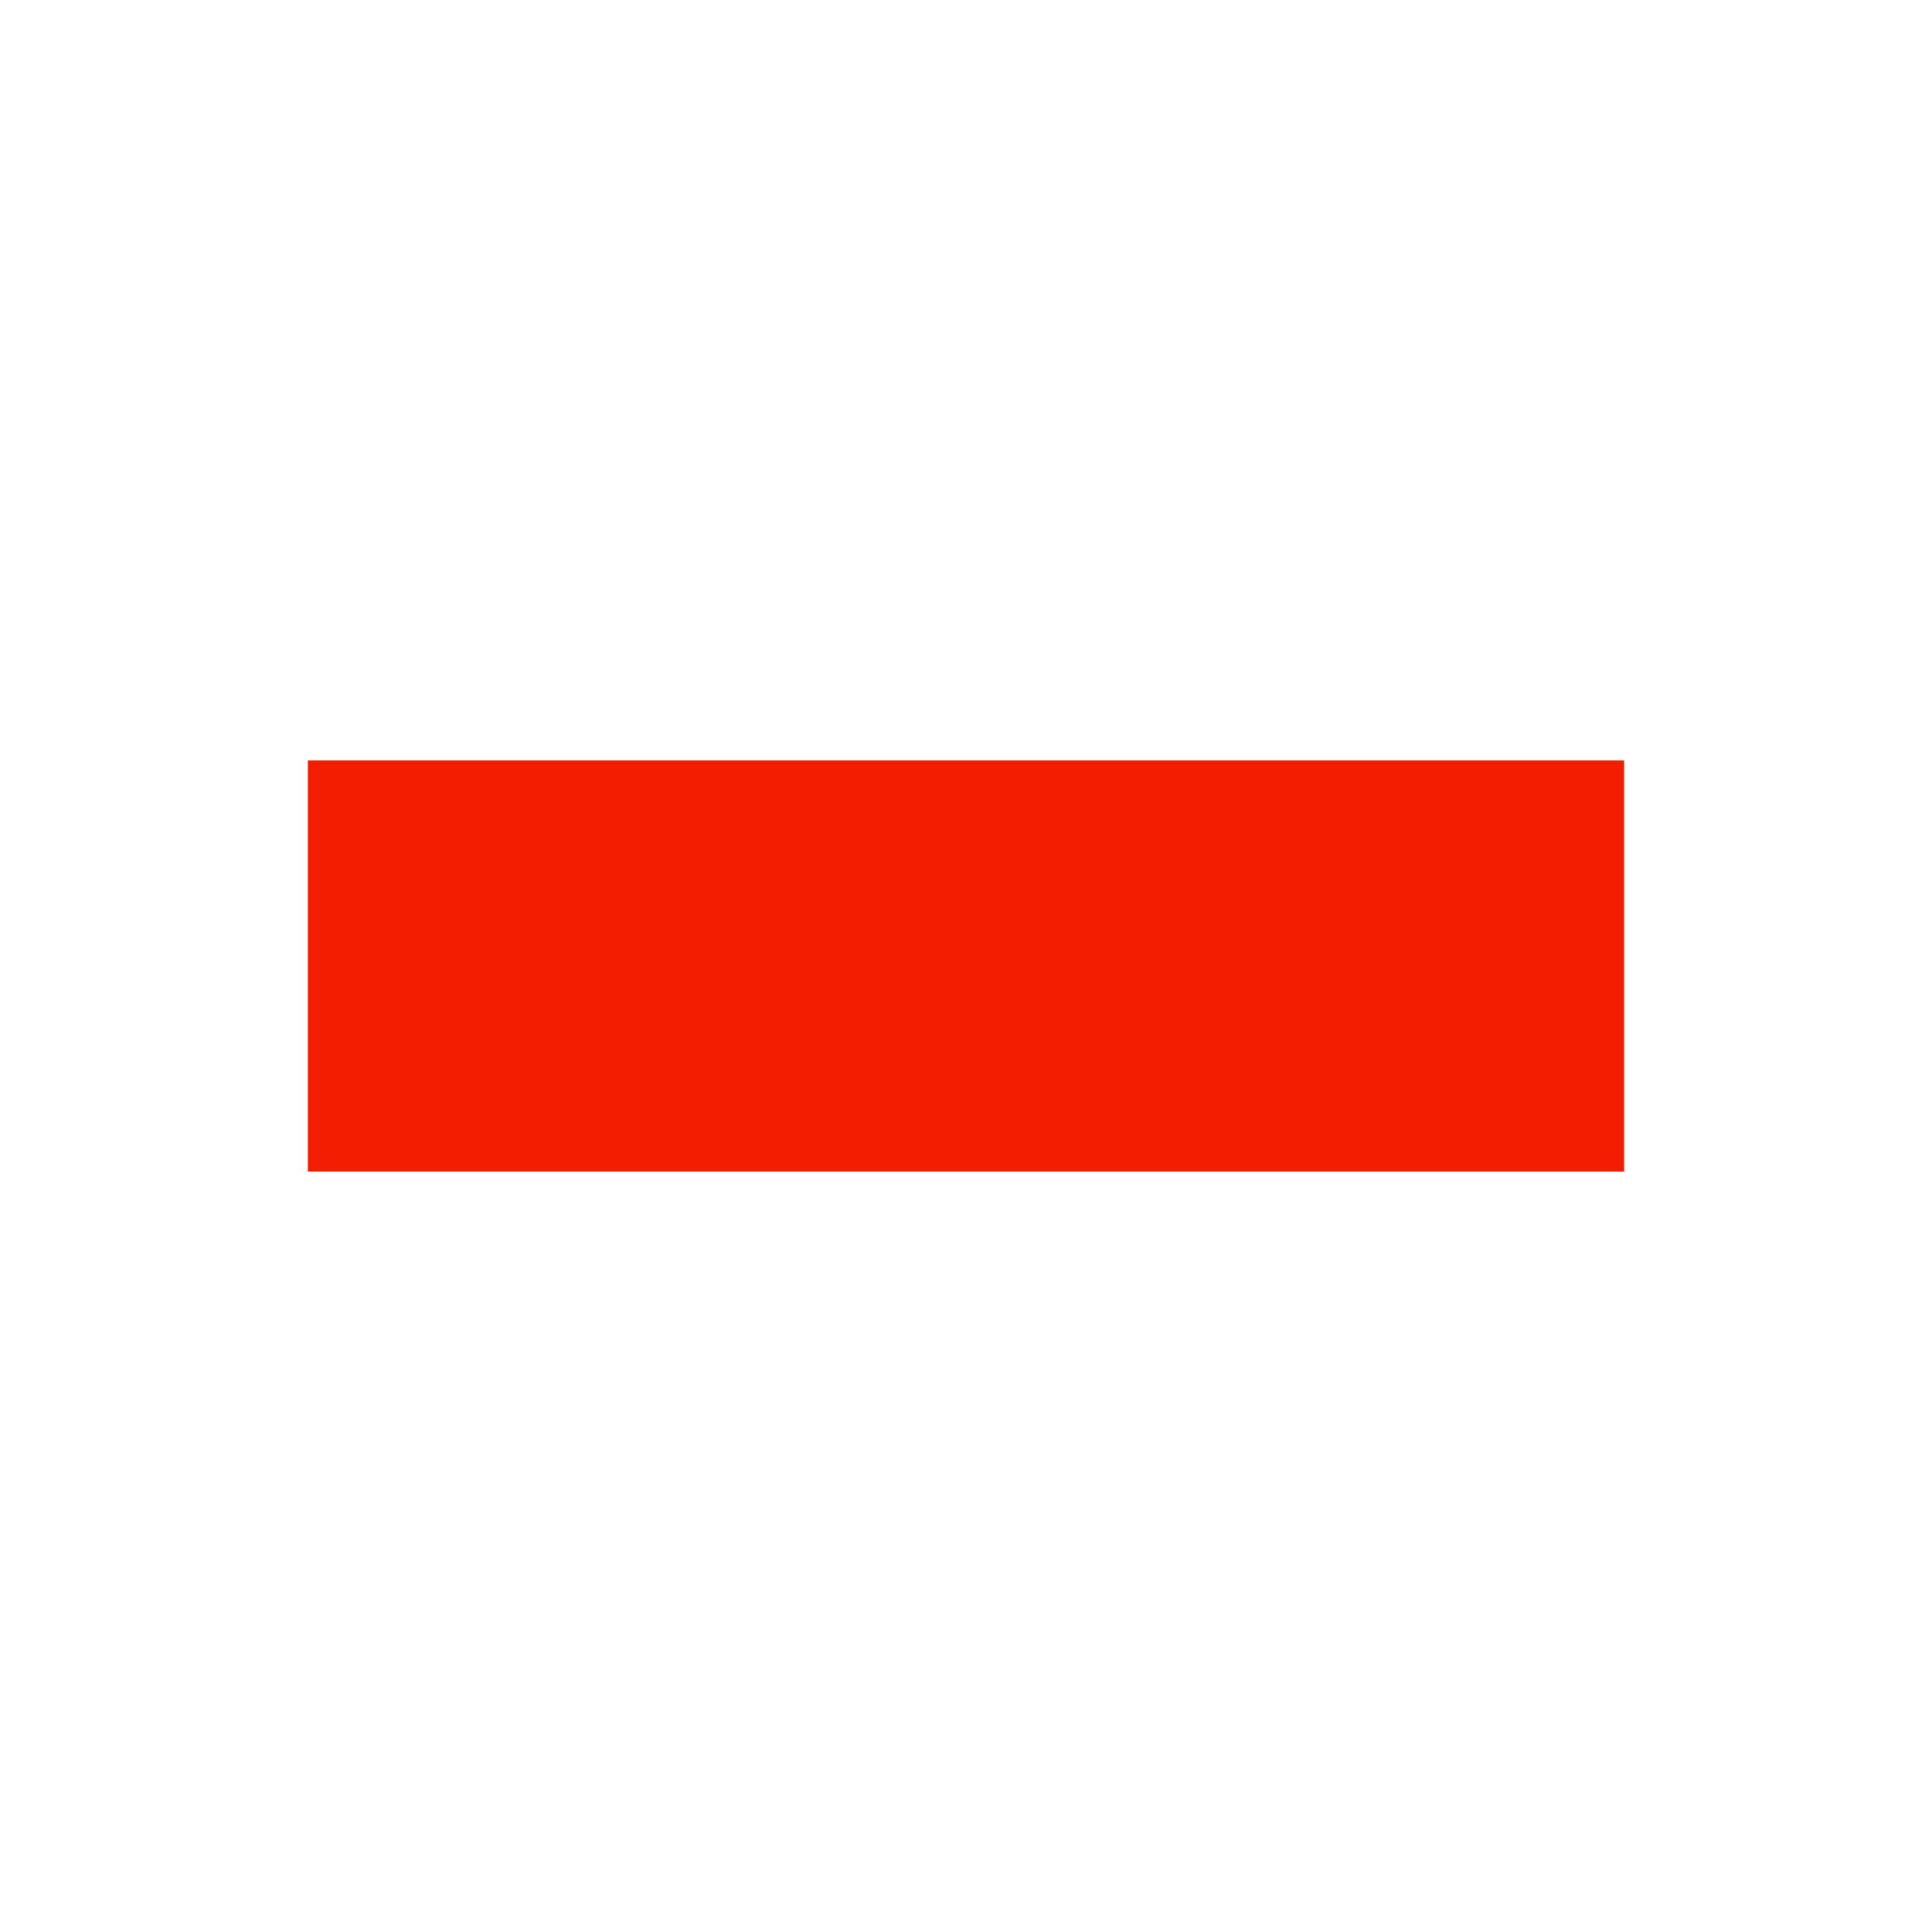
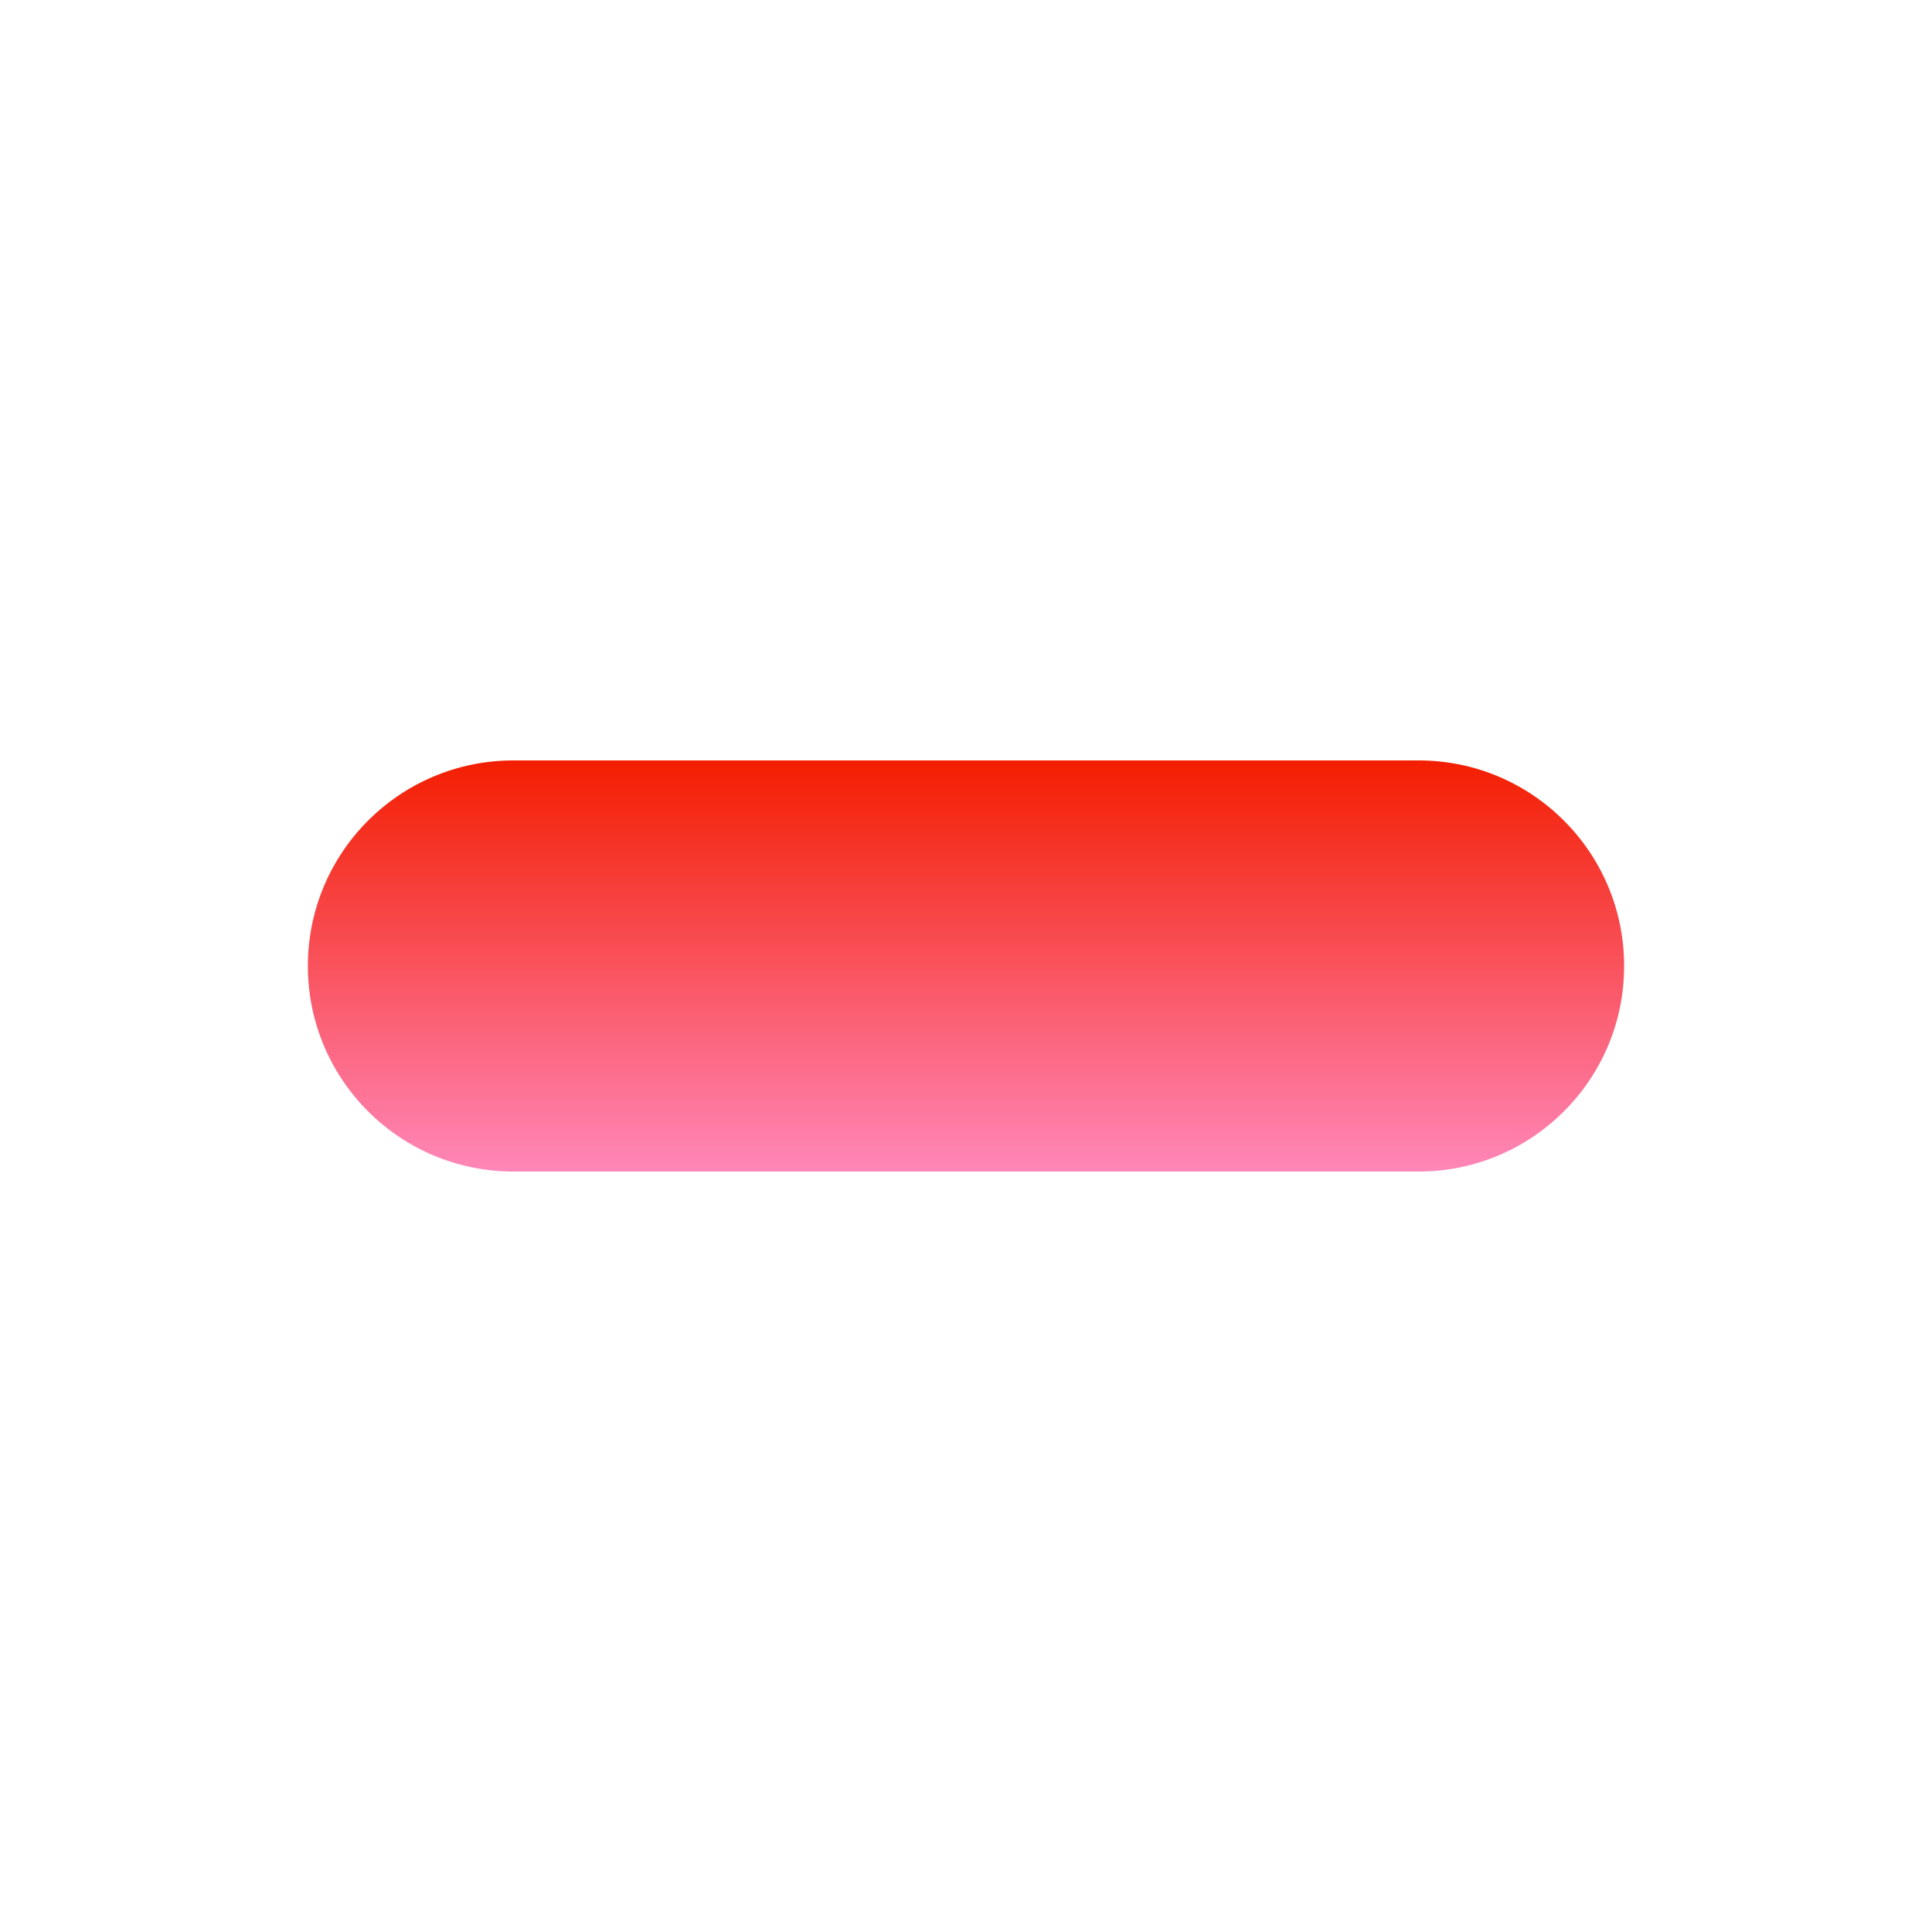
- <svg xmlns="http://www.w3.org/2000/svg" width="81mm" height="81mm" viewBox="0 0 81 81" version="1.1" id="svg1">
-   <defs id="defs1" />
+ <svg xmlns="http://www.w3.org/2000/svg" xmlns:xlink="http://www.w3.org/1999/xlink" width="81mm" height="81mm" viewBox="0 0 81 81" version="1.1" id="svg1">
+   <defs id="defs1">
+     <linearGradient id="linearGradient1">
+       <stop style="stop-color:#f31e01;stop-opacity:1;" offset="0" id="stop1" />
+       <stop style="stop-color:#ff87b9;stop-opacity:1;" offset="1" id="stop2" />
+     </linearGradient>
+     <linearGradient xlink:href="#linearGradient1" id="linearGradient2" x1="47.942" y1="-62.972" x2="65.179" y2="-62.972" gradientUnits="userSpaceOnUse" />
+   </defs>
  <g id="layer1" transform="translate(-22.47161,-16.06093)">
    <rect style="fill:#ffffff;stroke-width:1" id="rect3" width="81" height="81" x="22.472" y="16.061" />
    <rect style="fill:#ffffff;stroke-width:1" id="rect2" width="80.5" height="80.5" x="22.972" y="16.561" />
    <rect style="fill:none;stroke:#ffffff;stroke-width:1" id="rect1" width="80" height="80" x="22.972" y="16.561" />
-     <rect style="fill:#f31e01;fill-opacity:1;stroke:none;stroke-width:1" id="rect2-3" width="17.237" height="55.185" x="47.942" y="-90.564" transform="rotate(90)" />
+     <rect style="fill:url(#linearGradient2);fill-opacity:1;stroke:none;stroke-width:1" id="rect2-3" width="17.237" height="55.185" x="47.942" y="-90.564" transform="rotate(90)" ry="8.618" />
  </g>
</svg>
